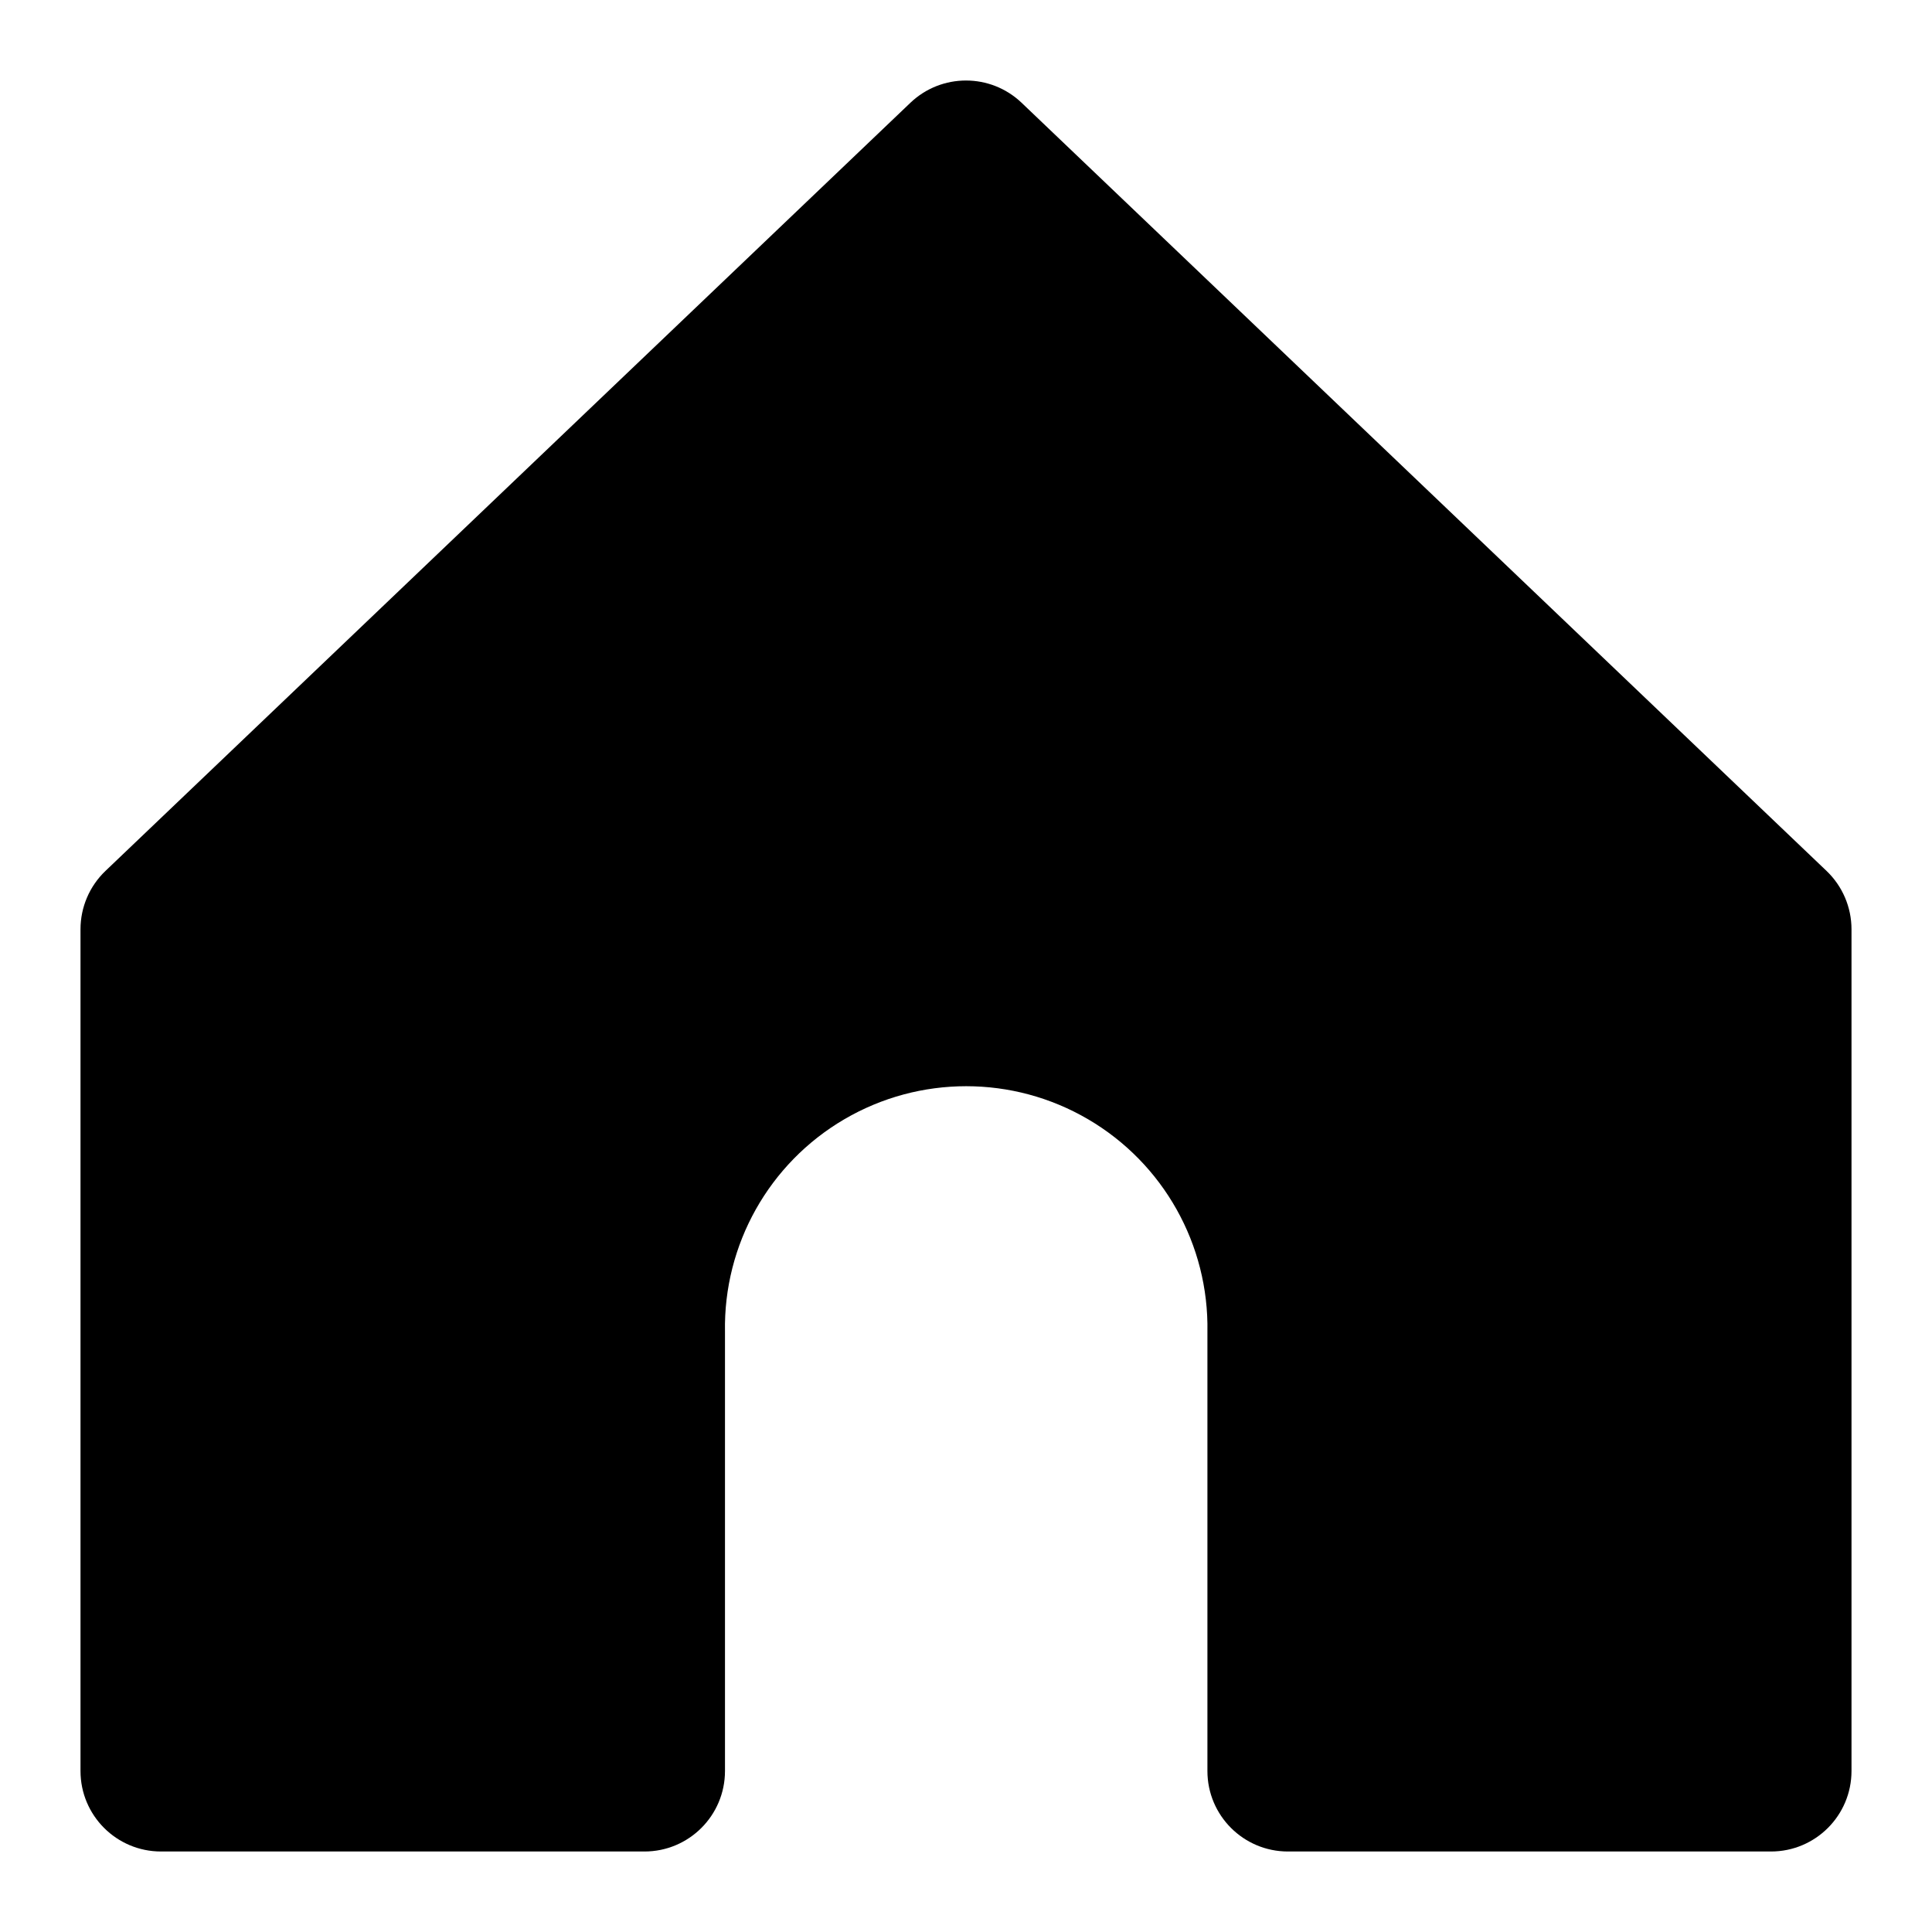
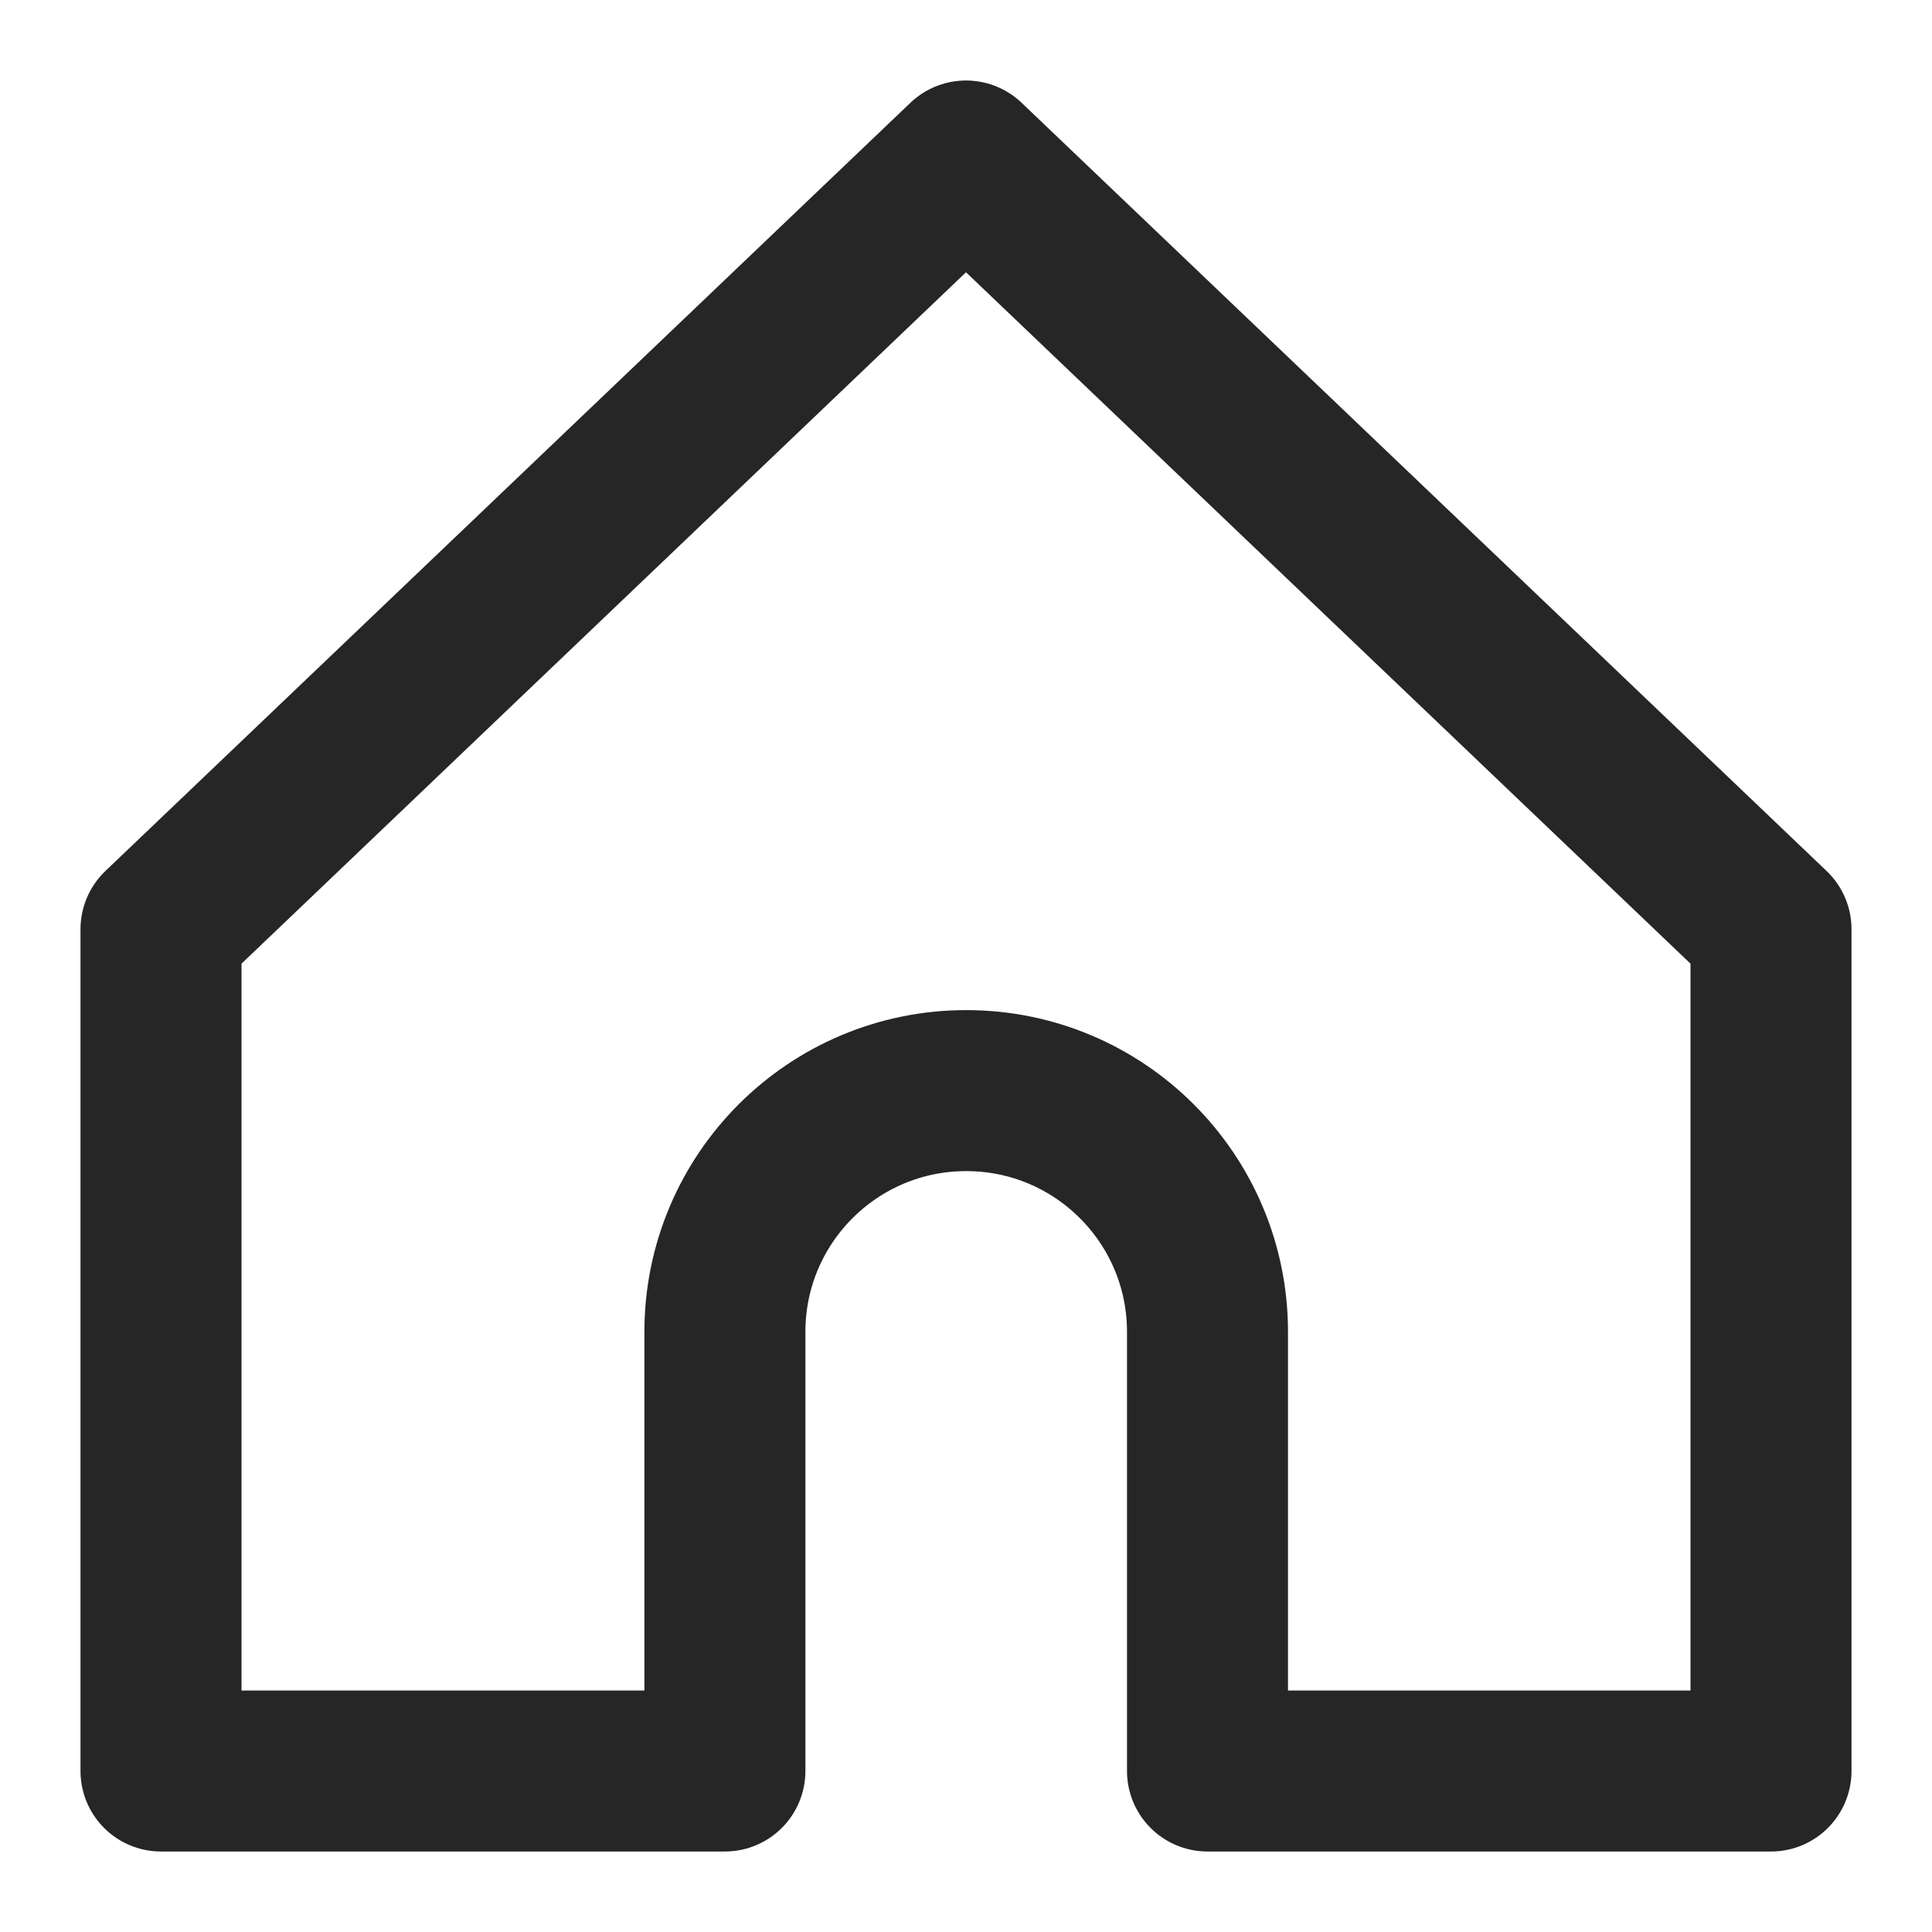
- <svg aria-label="Ana Sayfa" class="x1lliihq x1n2onr6 x5n08af" fill="currentColor" height="24" role="img" viewBox="0 0 24 24" width="24">
-   <path d="M22 23h-6.001a1 1 0 0 1-1-1v-5.455a2.997 2.997 0 1 0-5.993 0V22a1 1 0 0 1-1 1H2a1 1 0 0 1-1-1V11.543a1.002 1.002 0 0 1 .31-.724l10-9.543a1.001 1.001 0 0 1 1.38 0l10 9.543a1.002 1.002 0 0 1 .31.724V22a1 1 0 0 1-1 1Z" />
+ <svg aria-label="Home" class="_ab6-" color="#262626" fill="currentColor" height="24" role="img" viewBox="0 0 24 24" width="24">
+   <path d="M9.005 16.545a2.997 2.997 0 012.997-2.997h0A2.997 2.997 0 0115 16.545V22h7V11.543L12 2 2 11.543V22h7.005z" fill="none" stroke="currentColor" stroke-linejoin="round" stroke-width="2" />
</svg>
